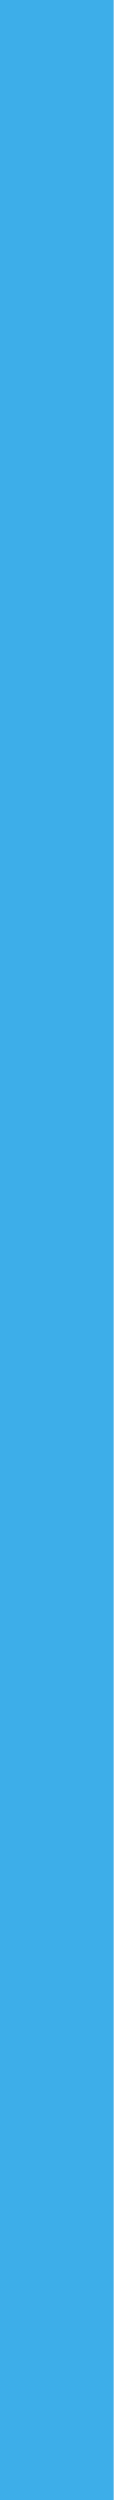
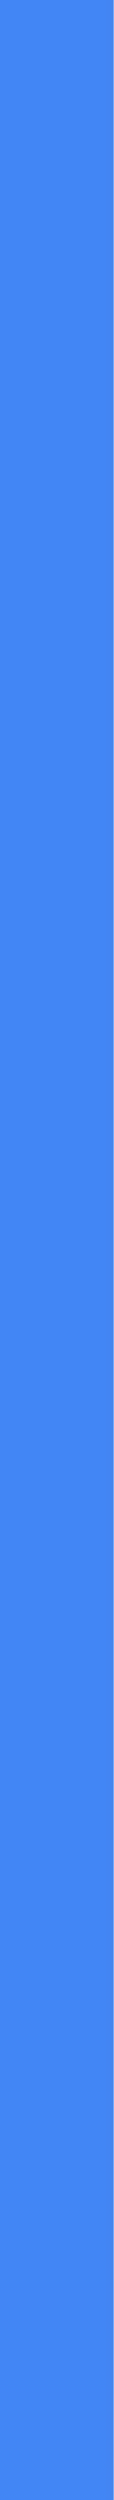
<svg xmlns="http://www.w3.org/2000/svg" viewBox="0 0 1 22">
  <g transform="translate(0-1030.36)" color="#000">
-     <path fill="#eff0f1" d="m0 1030.36h1v22h-1z" />
-     <path fill="#3daee9" d="m0 1030.36h1v22h-1z" />
+     <path fill="#dedede" d="m0 1030.36h1v22h-1z" />
+     <path fill="#4285f4" d="m0 1030.36h1v22h-1z" />
  </g>
</svg>
